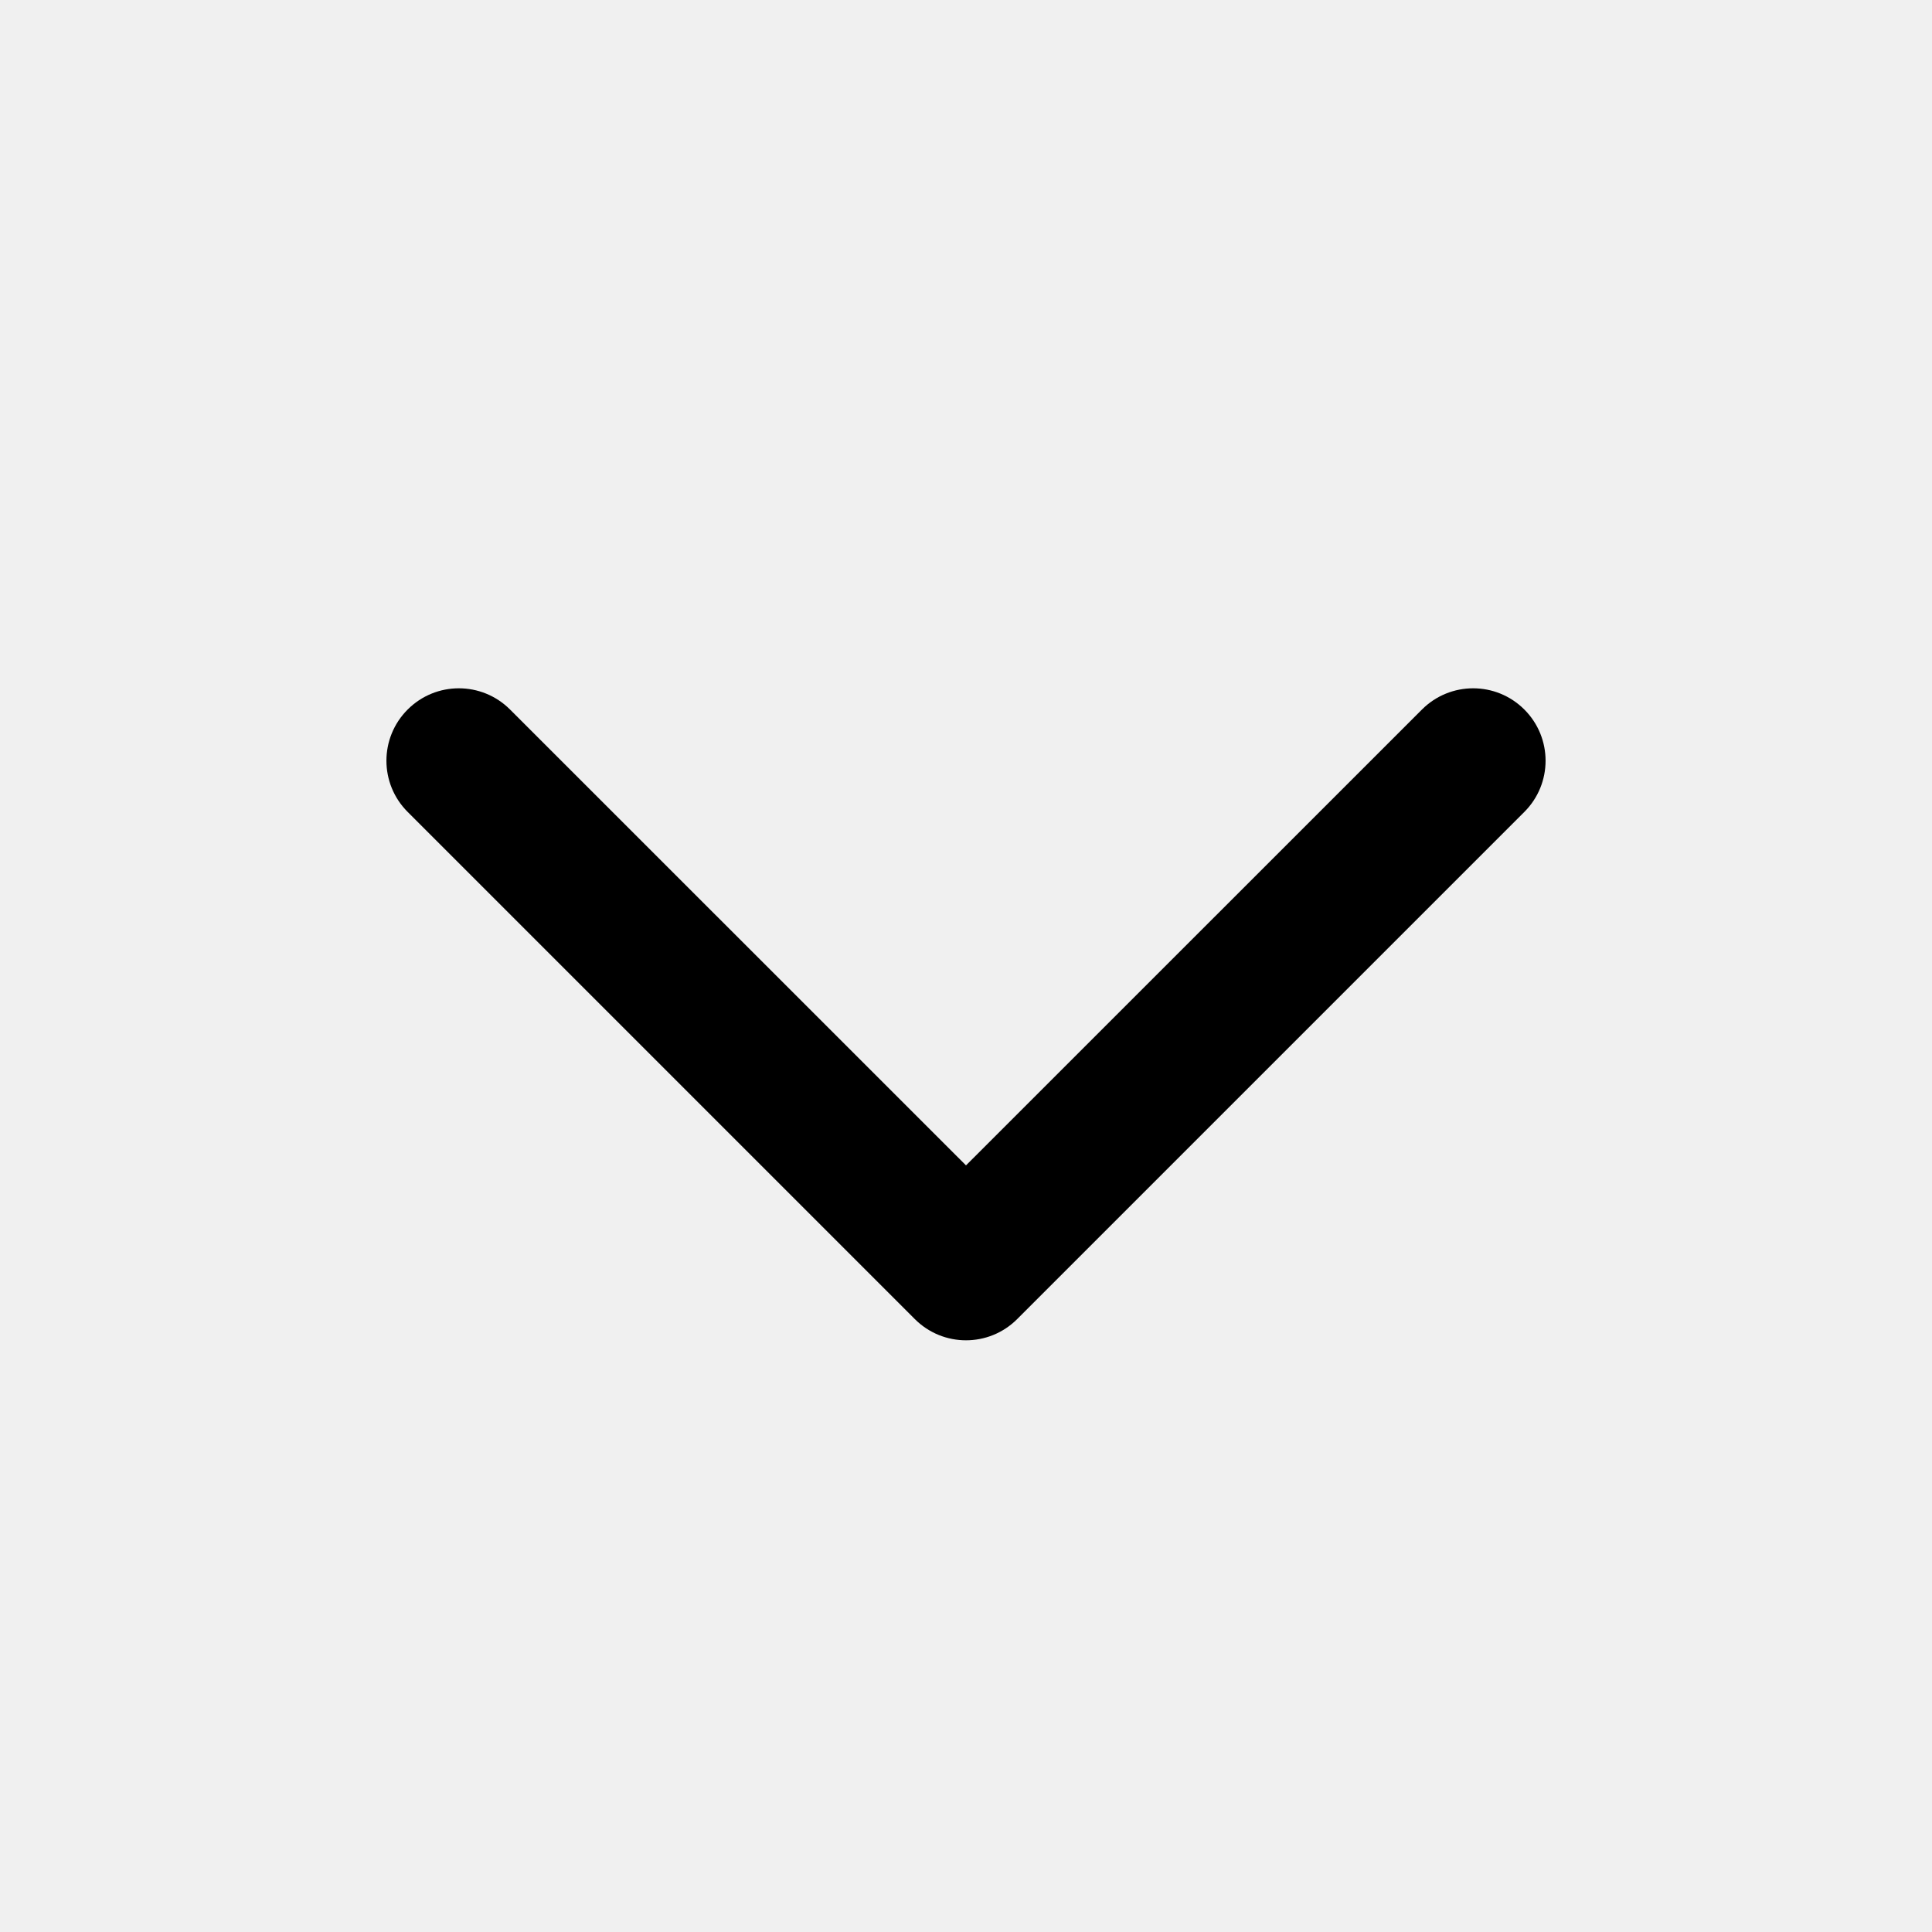
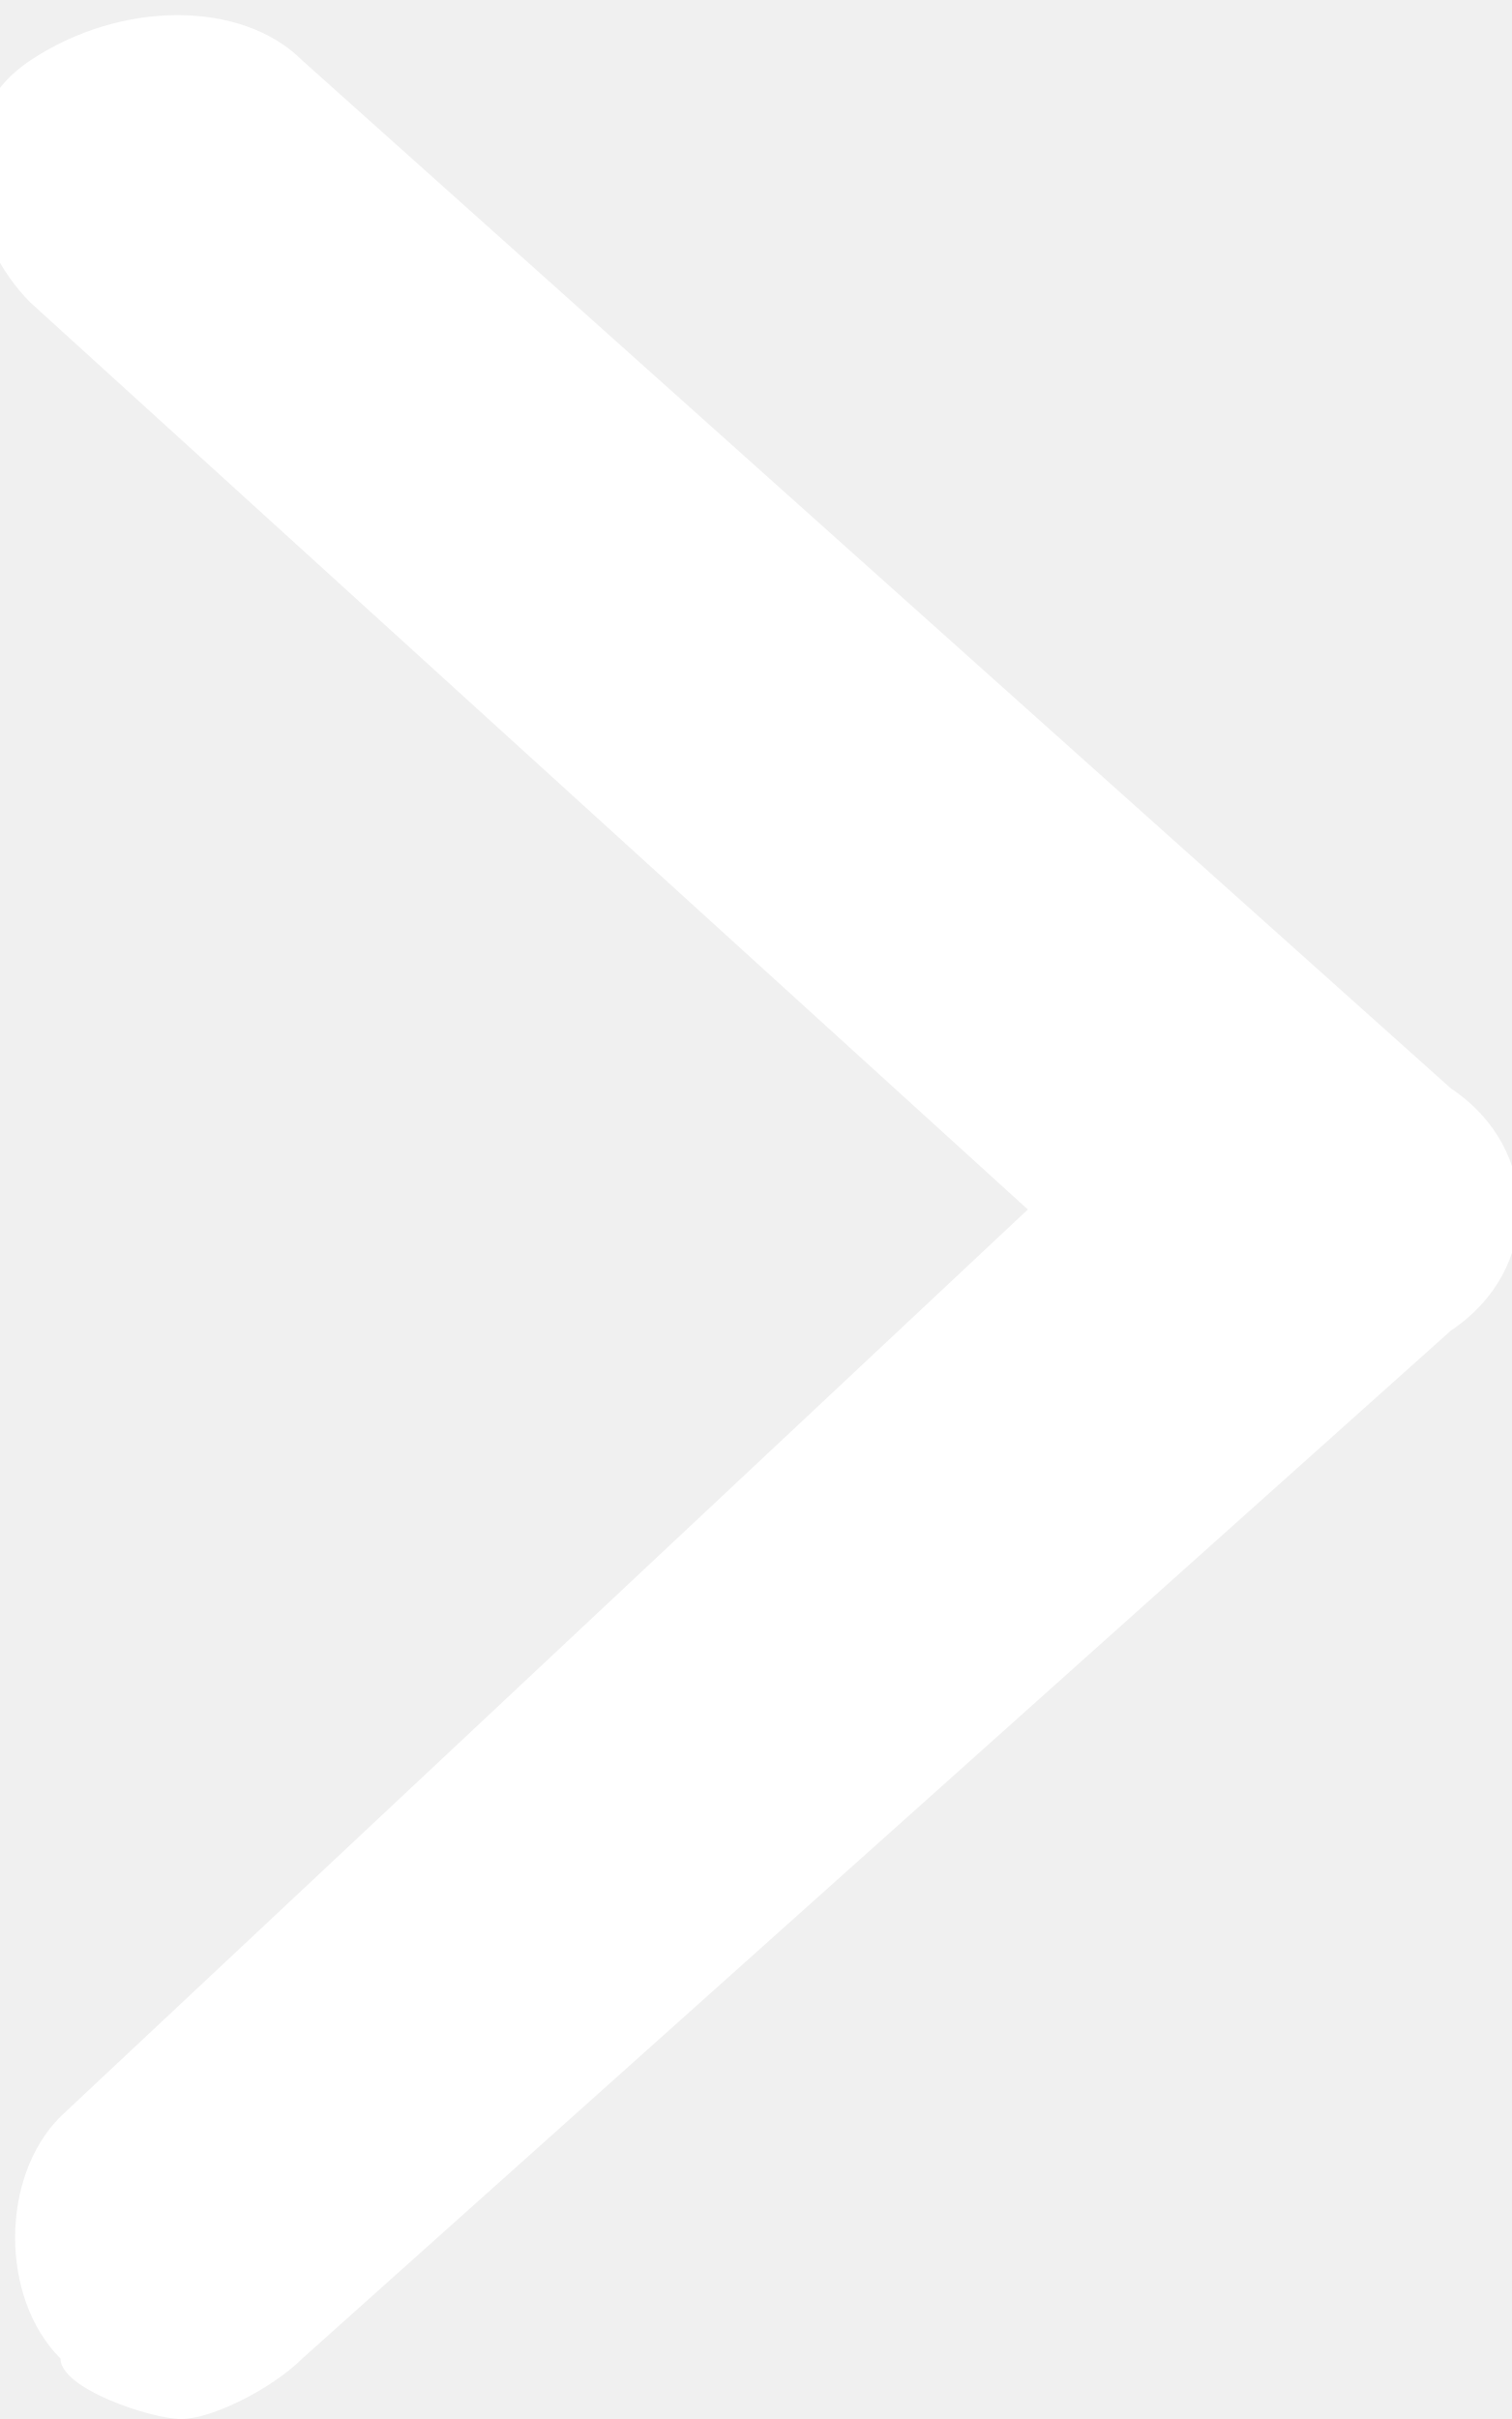
- <svg xmlns="http://www.w3.org/2000/svg" width="20" height="20" viewBox="0 0 20 20" fill="none">
-   <path fill-rule="evenodd" clip-rule="evenodd" d="M4.22 7.345C4.513 7.052 4.987 7.052 5.28 7.345L10 12.064L14.72 7.345C15.013 7.052 15.487 7.052 15.78 7.345C16.073 7.638 16.073 8.112 15.78 8.405L10.53 13.655C10.237 13.948 9.763 13.948 9.47 13.655L4.22 8.405C3.927 8.112 3.927 7.638 4.22 7.345Z" fill="black" />
+ <svg xmlns="http://www.w3.org/2000/svg" width="5" height="8" viewBox="0 0 5 8" fill="none">
+   <path d="M4.8 3.6L1 0.2C0.8 4.88311e-05 0.4 4.88311e-05 0.1 0.2C-0.2 0.4 -0.1 0.8 0.1 1L3.4 4L0.2 7C-1.11759e-06 7.2 -1.11759e-06 7.6 0.2 7.8C0.2 7.9 0.5 8 0.6 8C0.7 8 0.9 7.9 1 7.8L4.8 4.4C5.1 4.2 5.1 3.8 4.8 3.6Z" fill="white" />
</svg>
